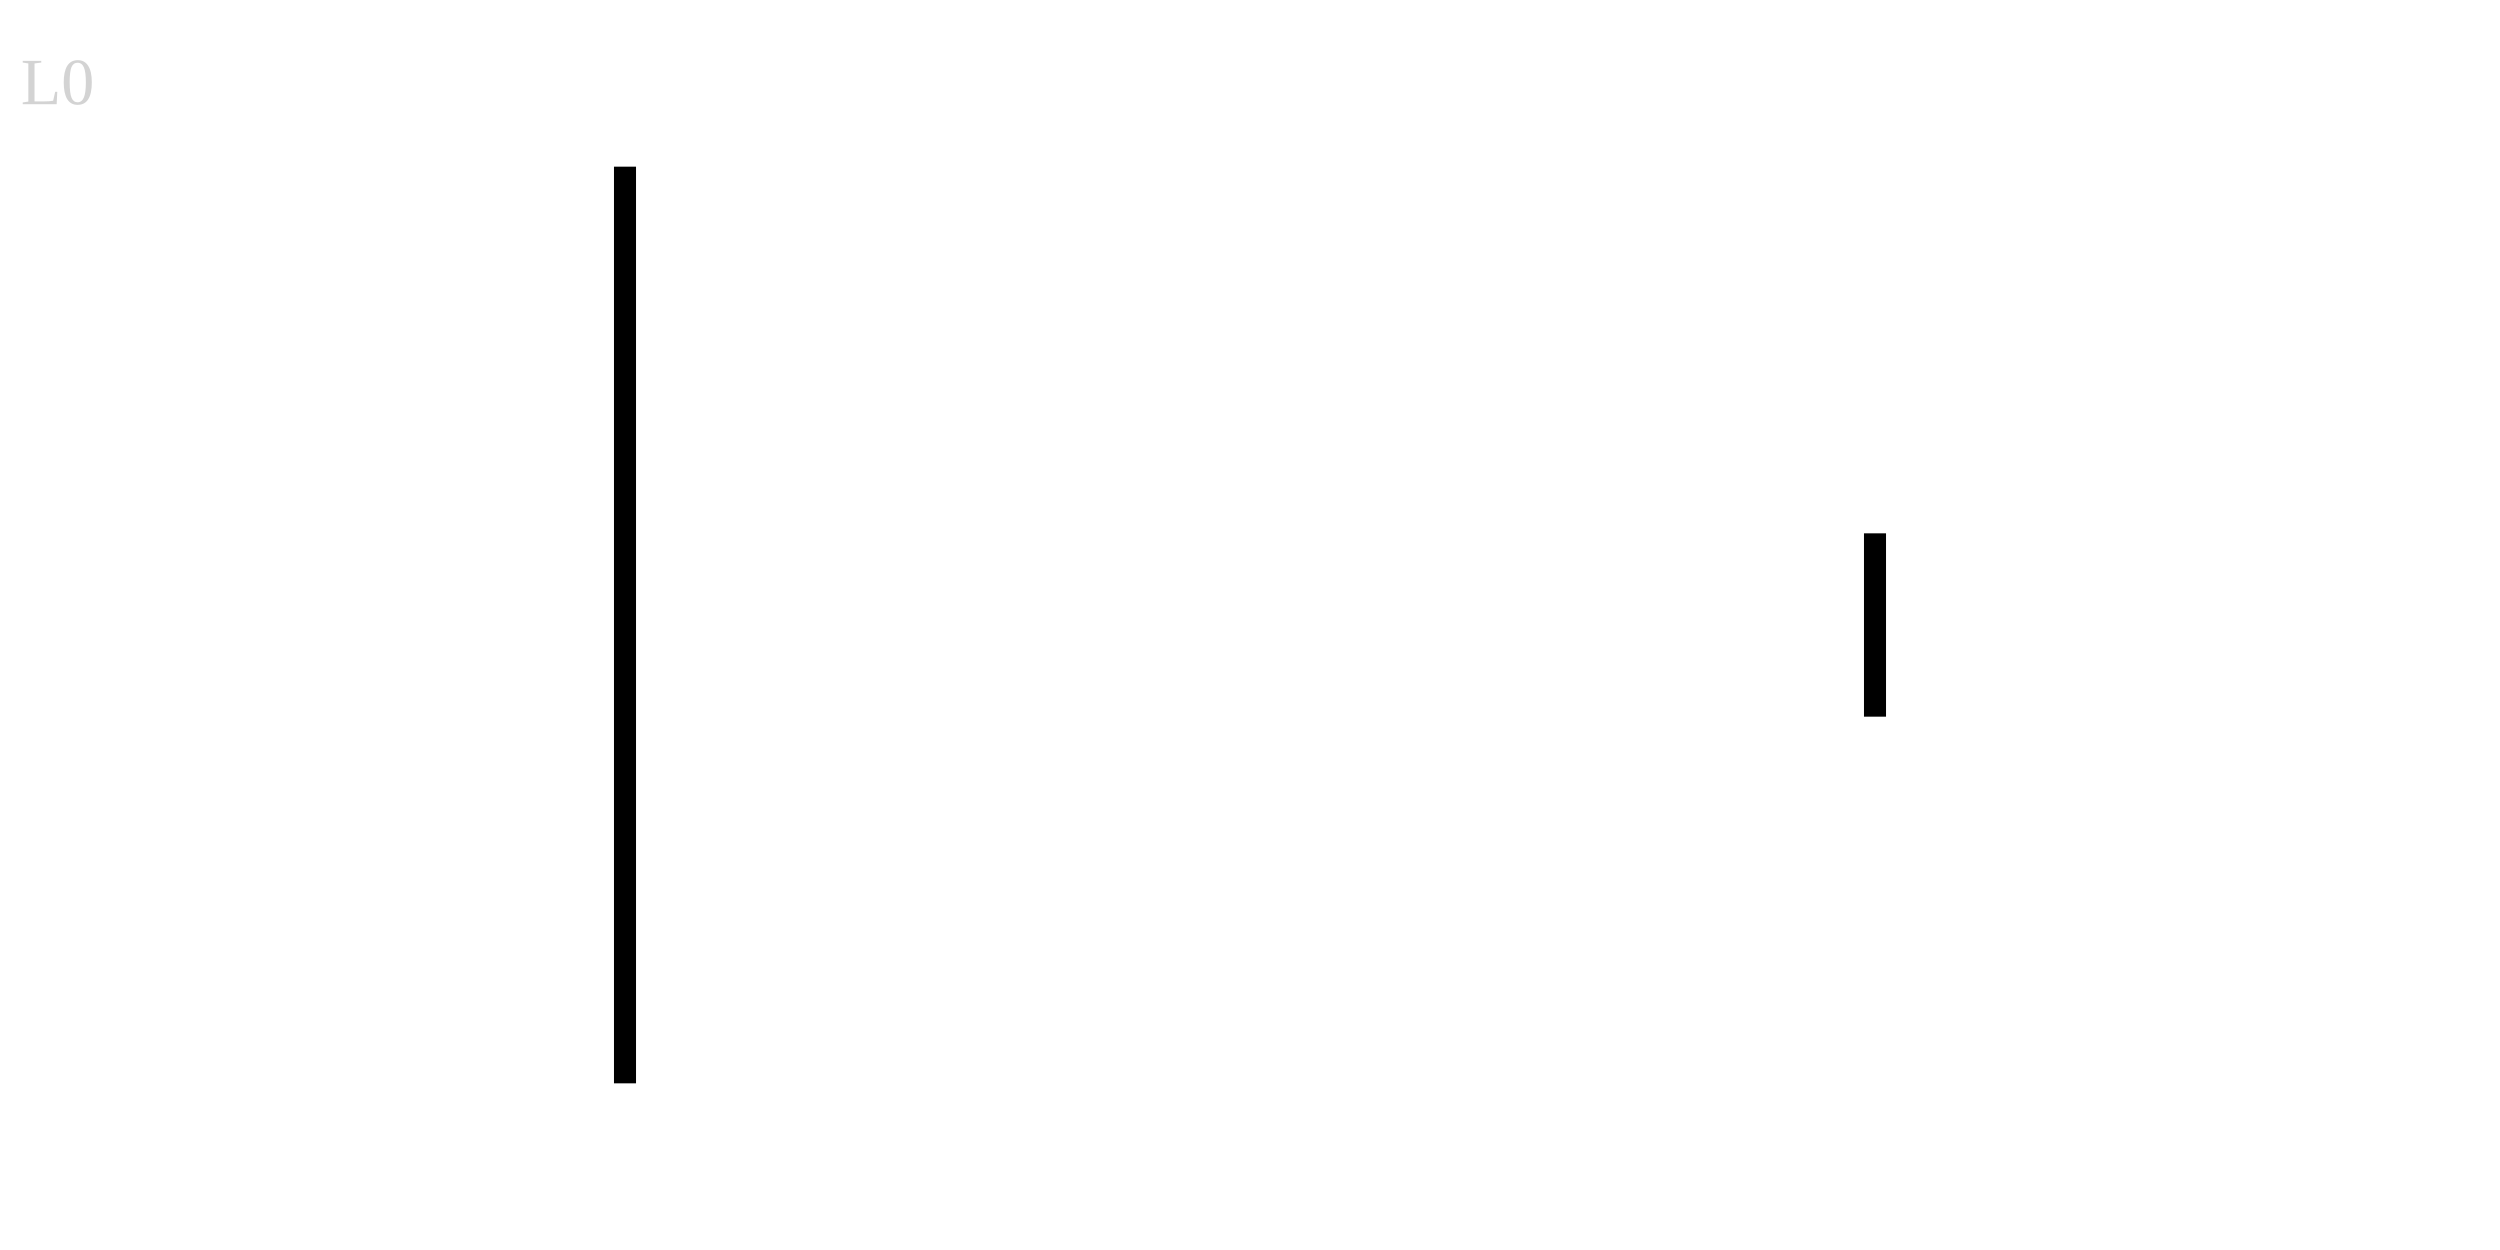
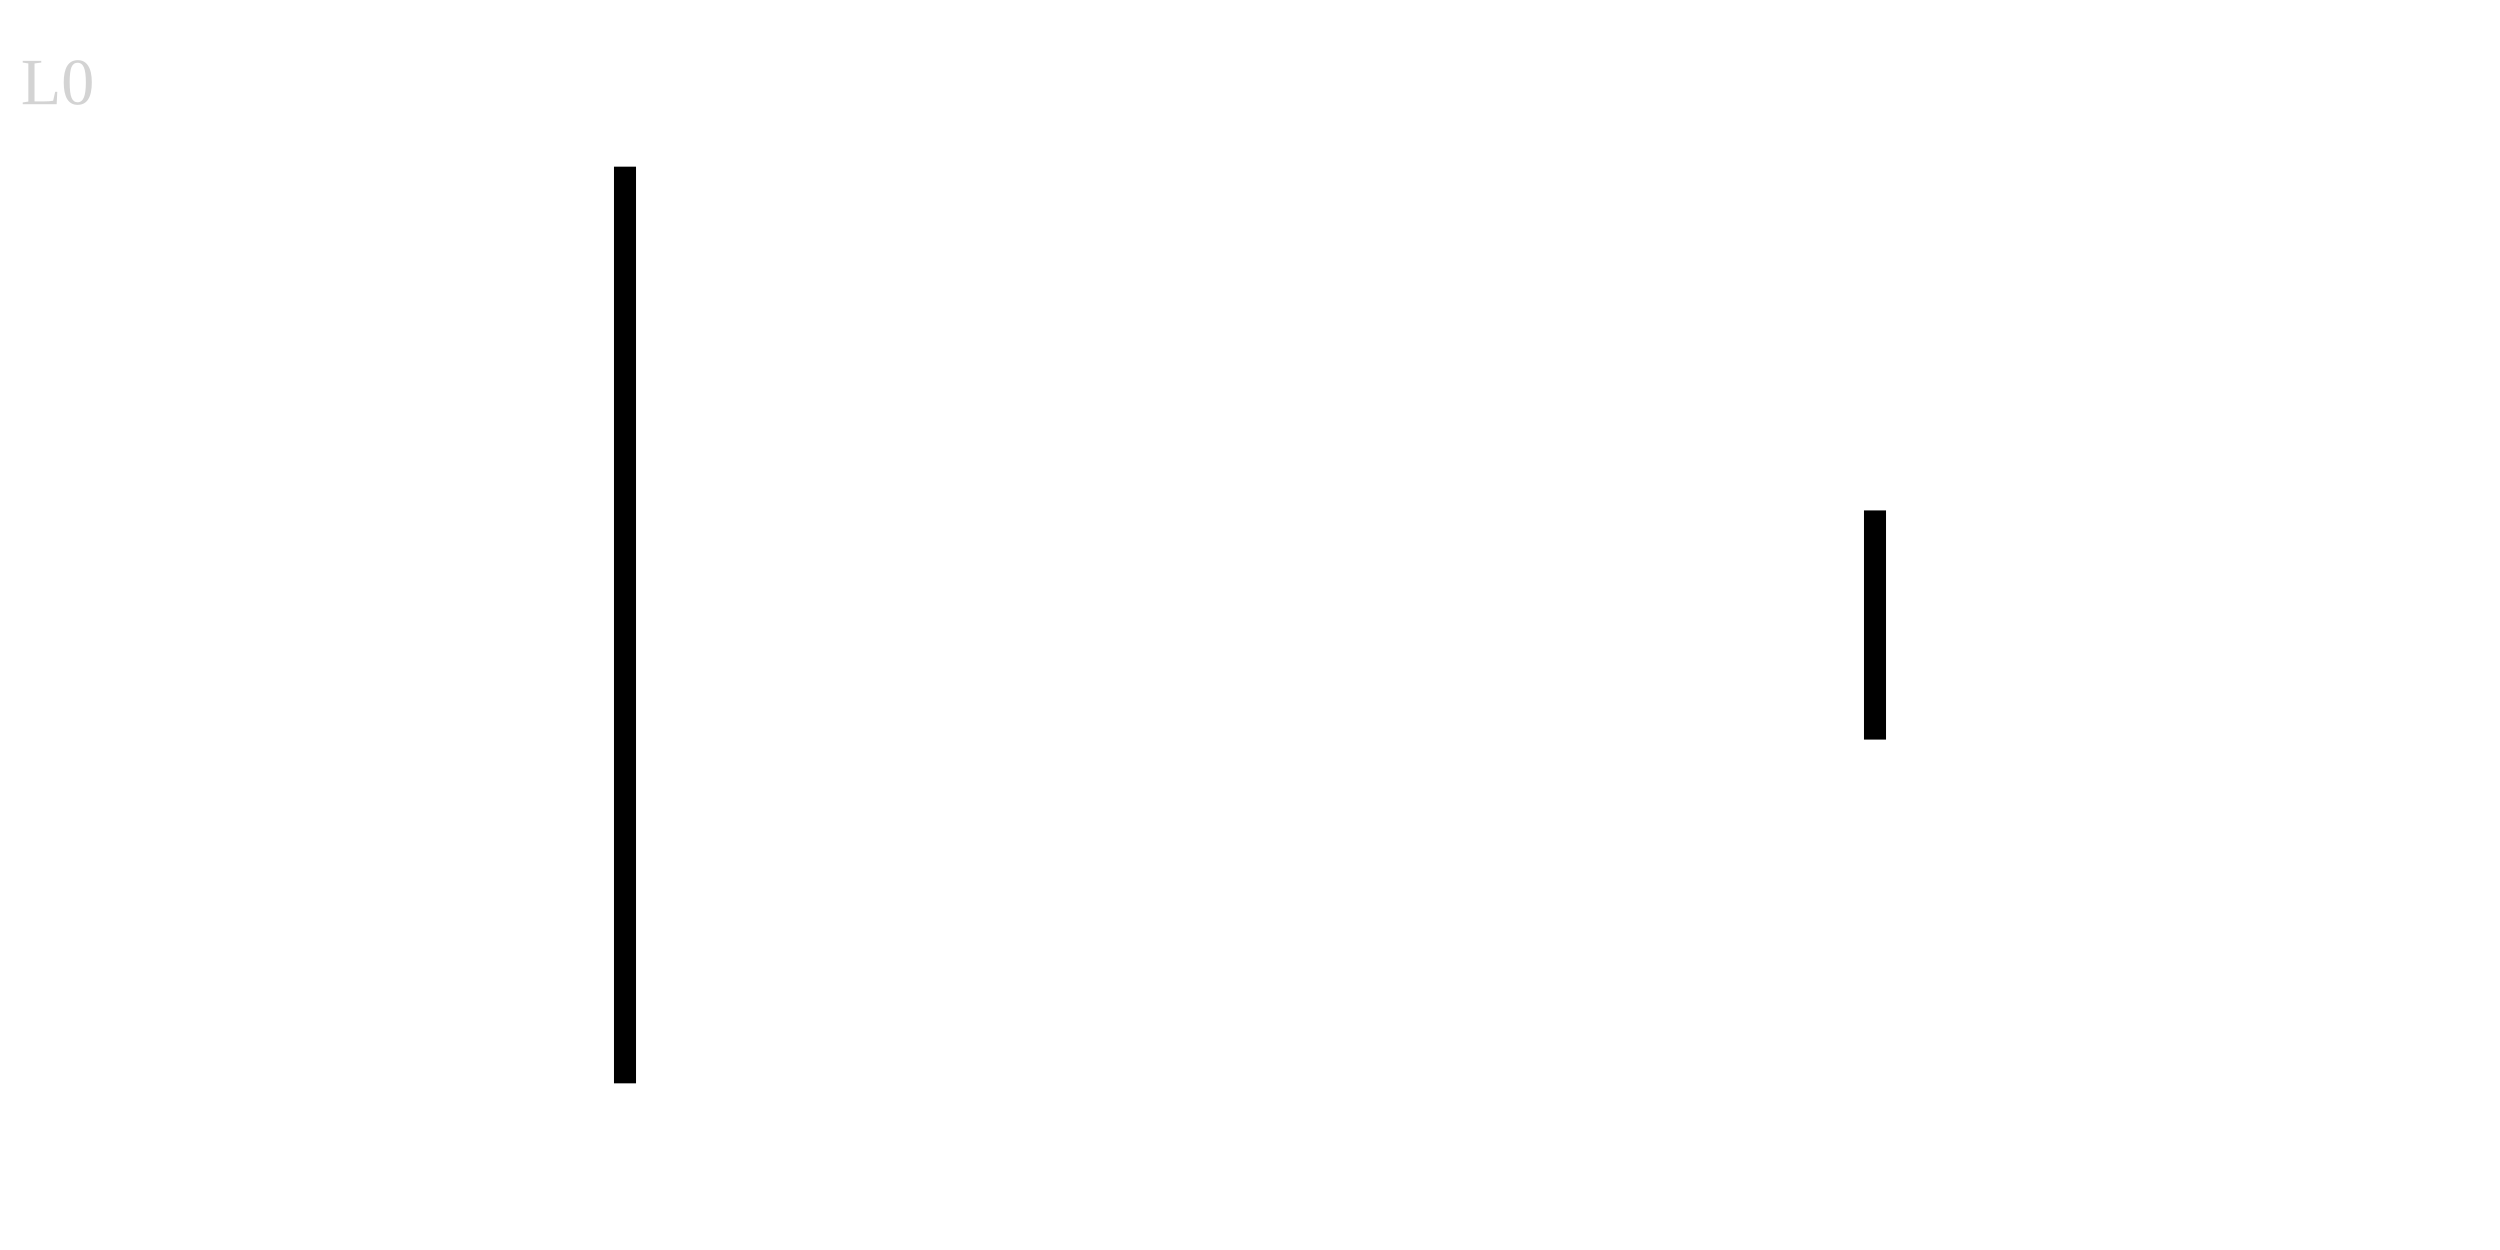
<svg xmlns="http://www.w3.org/2000/svg" baseProfile="full" height="6cm" version="1.1" width="12cm">
  <defs />
  <text fill="lightgray" x="0.1cm" y="0.5cm">L0</text>
  <line stroke="black" stroke-width="4" x1="3cm" x2="3cm" y1="0.8cm" y2="5.2cm" />
-   <line stroke="black" stroke-width="4" x1="9cm" x2="9cm" y1="2.56cm" y2="3.44cm" />
+   <line stroke="black" stroke-width="4" x1="9cm" x2="9cm" y1="2.45cm" y2="3.55cm" />
</svg>
